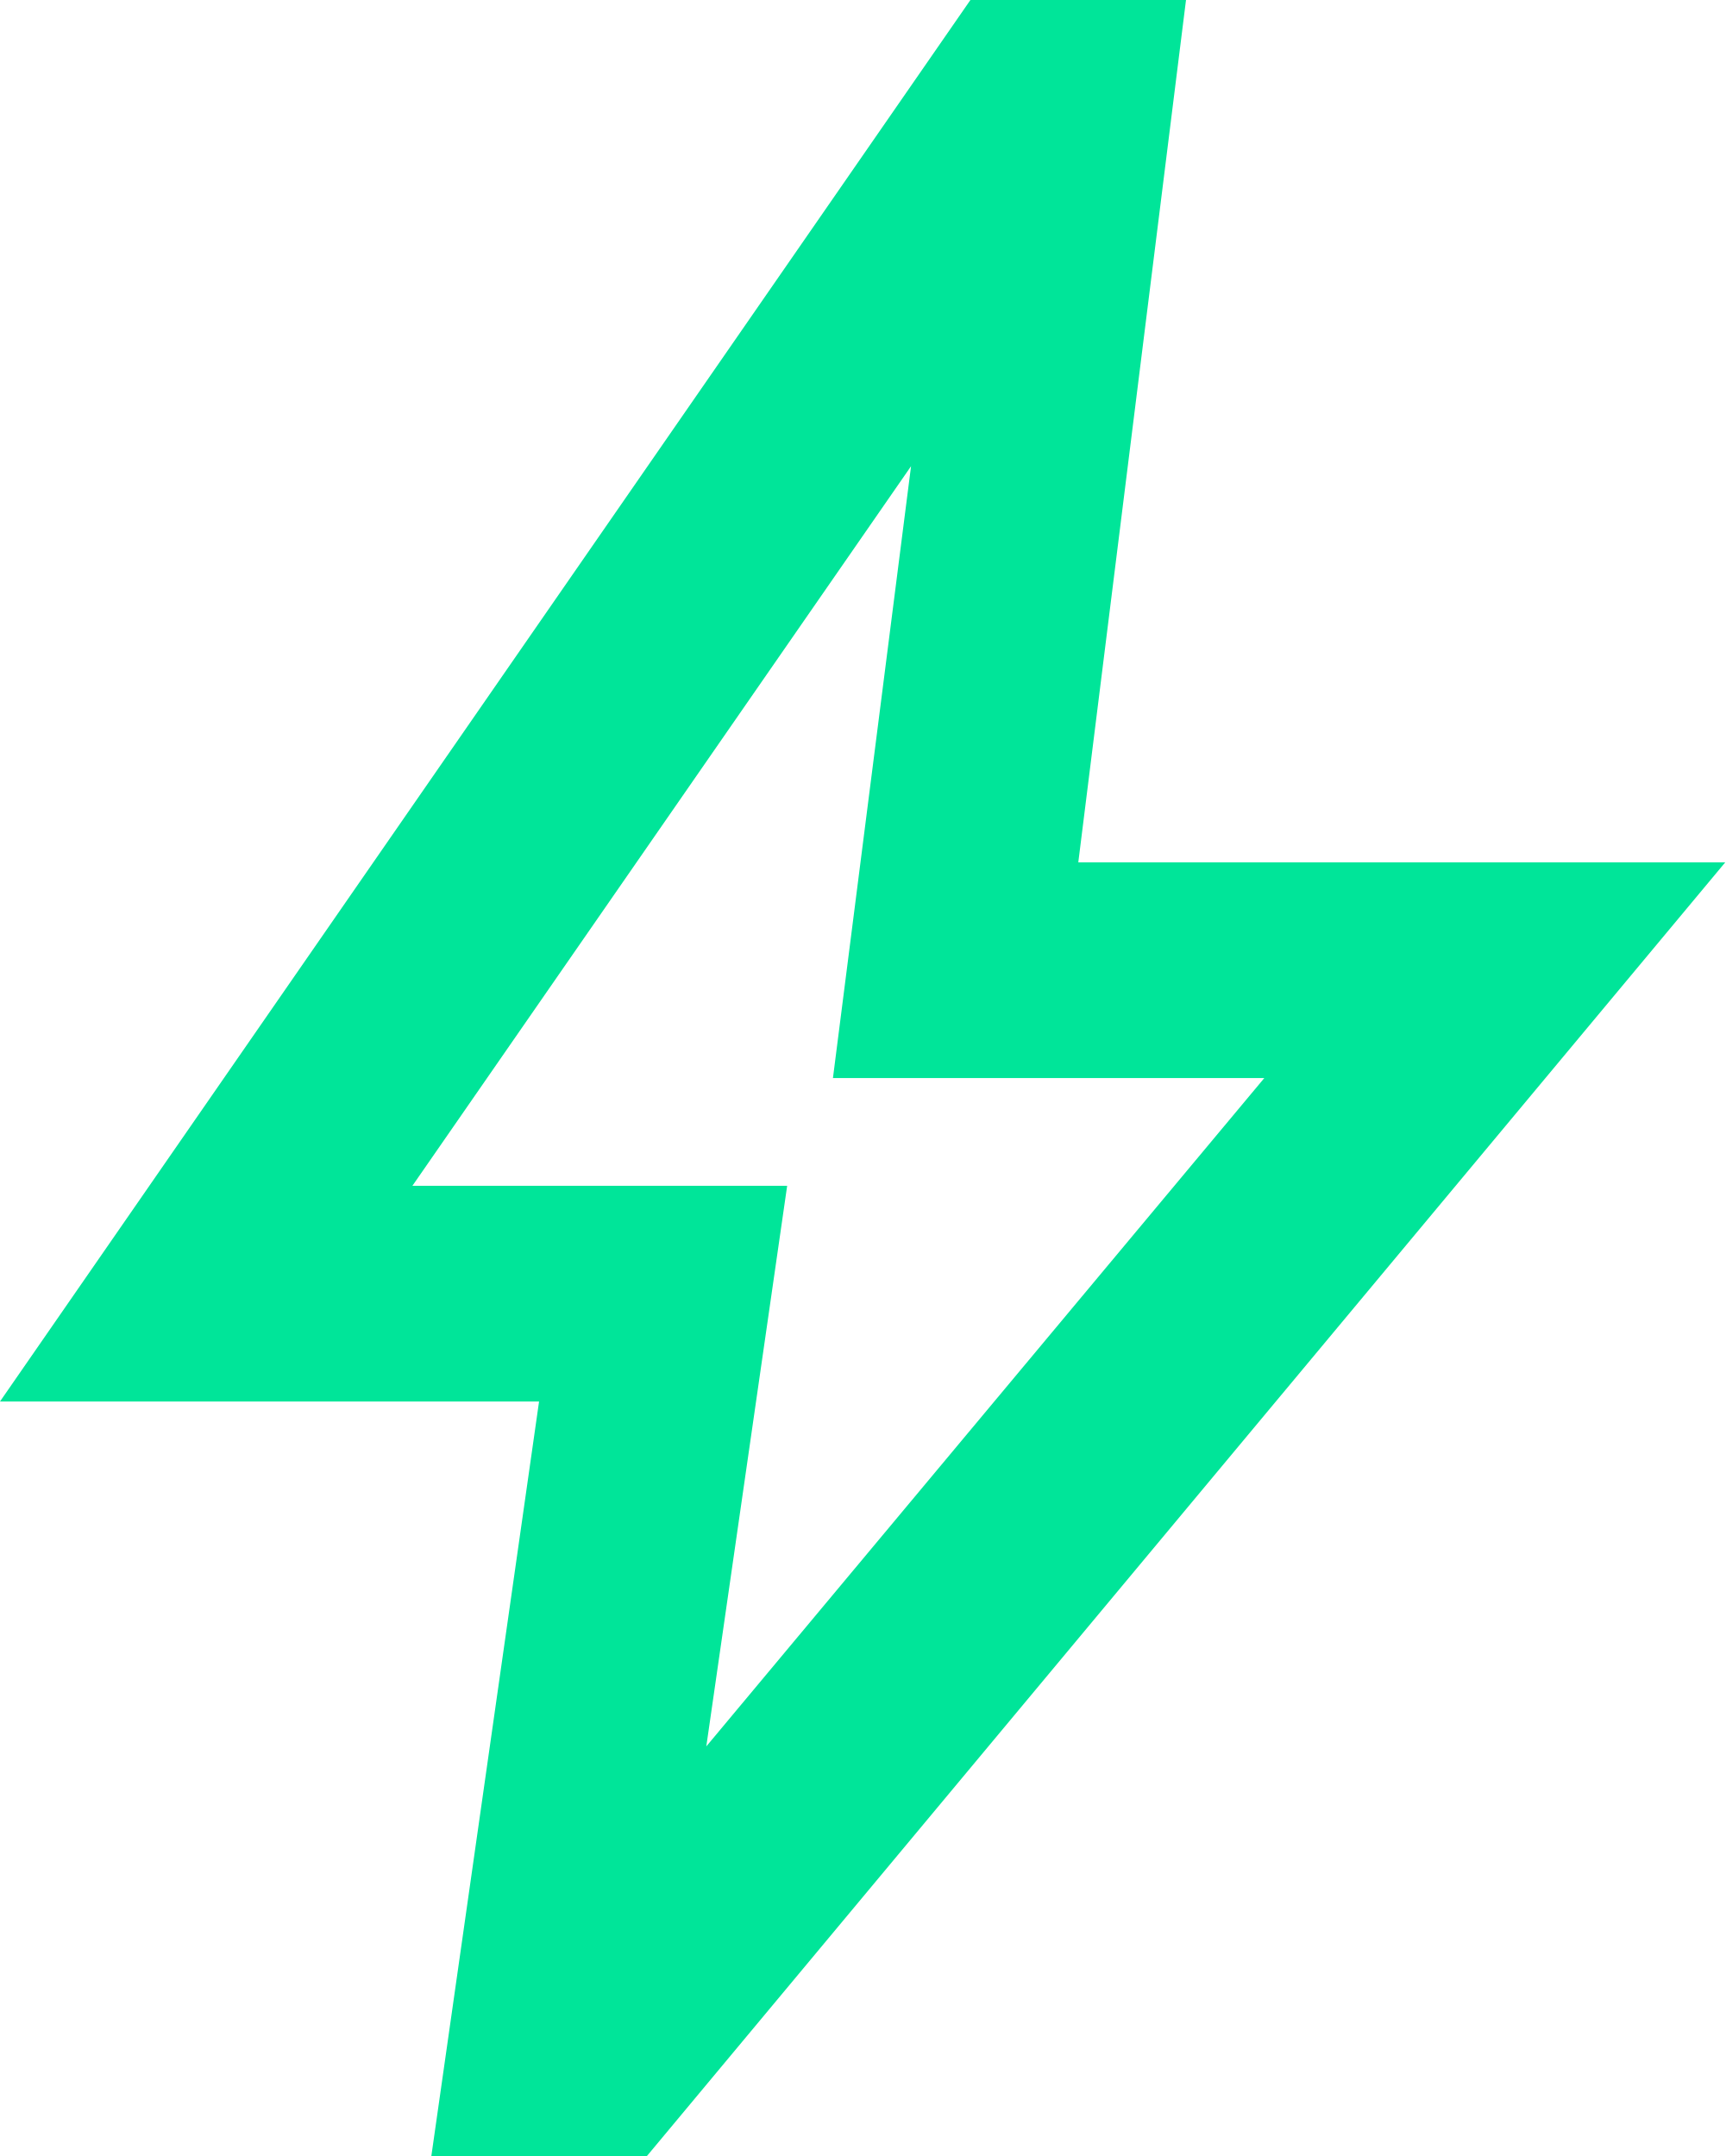
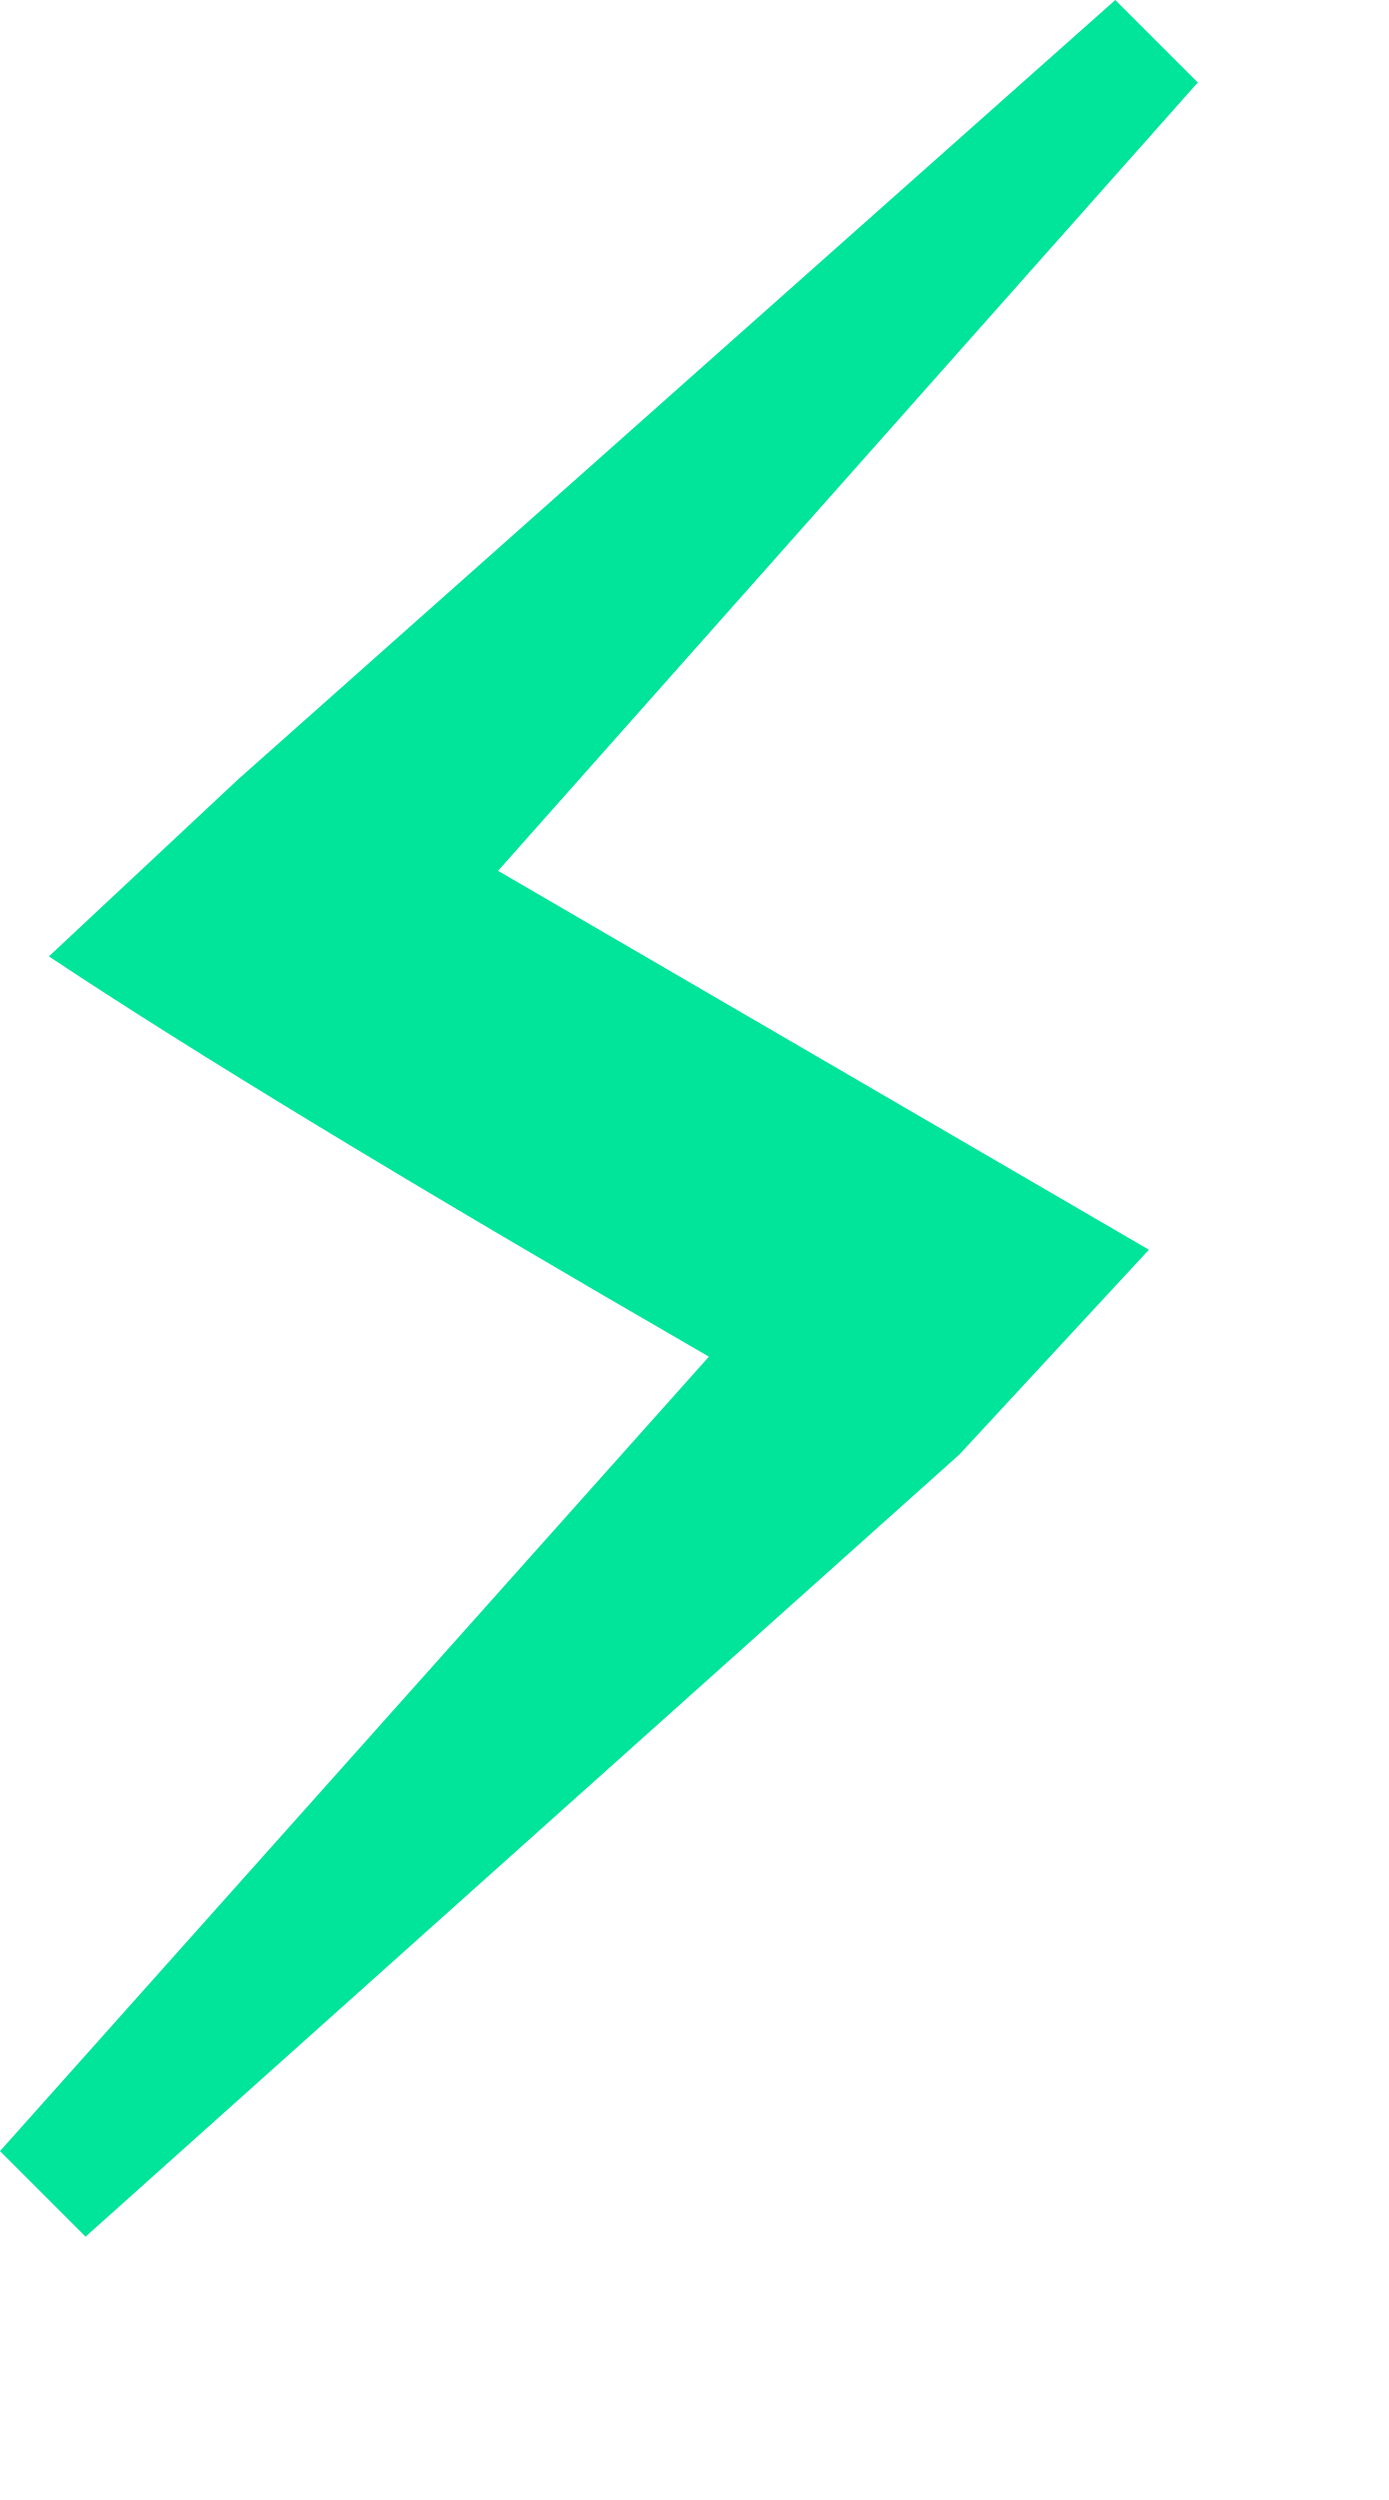
- <svg xmlns="http://www.w3.org/2000/svg" preserveAspectRatio="none" overflow="visible" style="display: block;" width="10.667" height="13.333" viewBox="0 0 10.667 13.333" fill="none">
-   <g id="Container">
-     <path id="Icon" d="M4.367 10.8L7.817 6.667H5.15L5.633 2.883L2.55 7.333H4.867L4.367 10.8V10.8M2.667 13.333L3.333 8.667H0L6 0H7.333L6.667 5.333H10.667L4 13.333H2.667V13.333M5.183 6.833V6.833V6.833V6.833V6.833V6.833V6.833V6.833" fill="#00E599" />
-   </g>
+ <svg xmlns="http://www.w3.org/2000/svg" width="5" height="9" viewBox="0 0 5 9" fill="none">
+   <path d="M4.136 4.499L3.454 5.236L0.308 8.052L-0 7.744L2.552 4.884C1.474 4.261 0.682 3.78 0.176 3.443L0.858 2.805L4.015 4.56572e-05L4.312 0.297L1.793 3.135L4.136 4.499Z" fill="#00E599" />
</svg>
